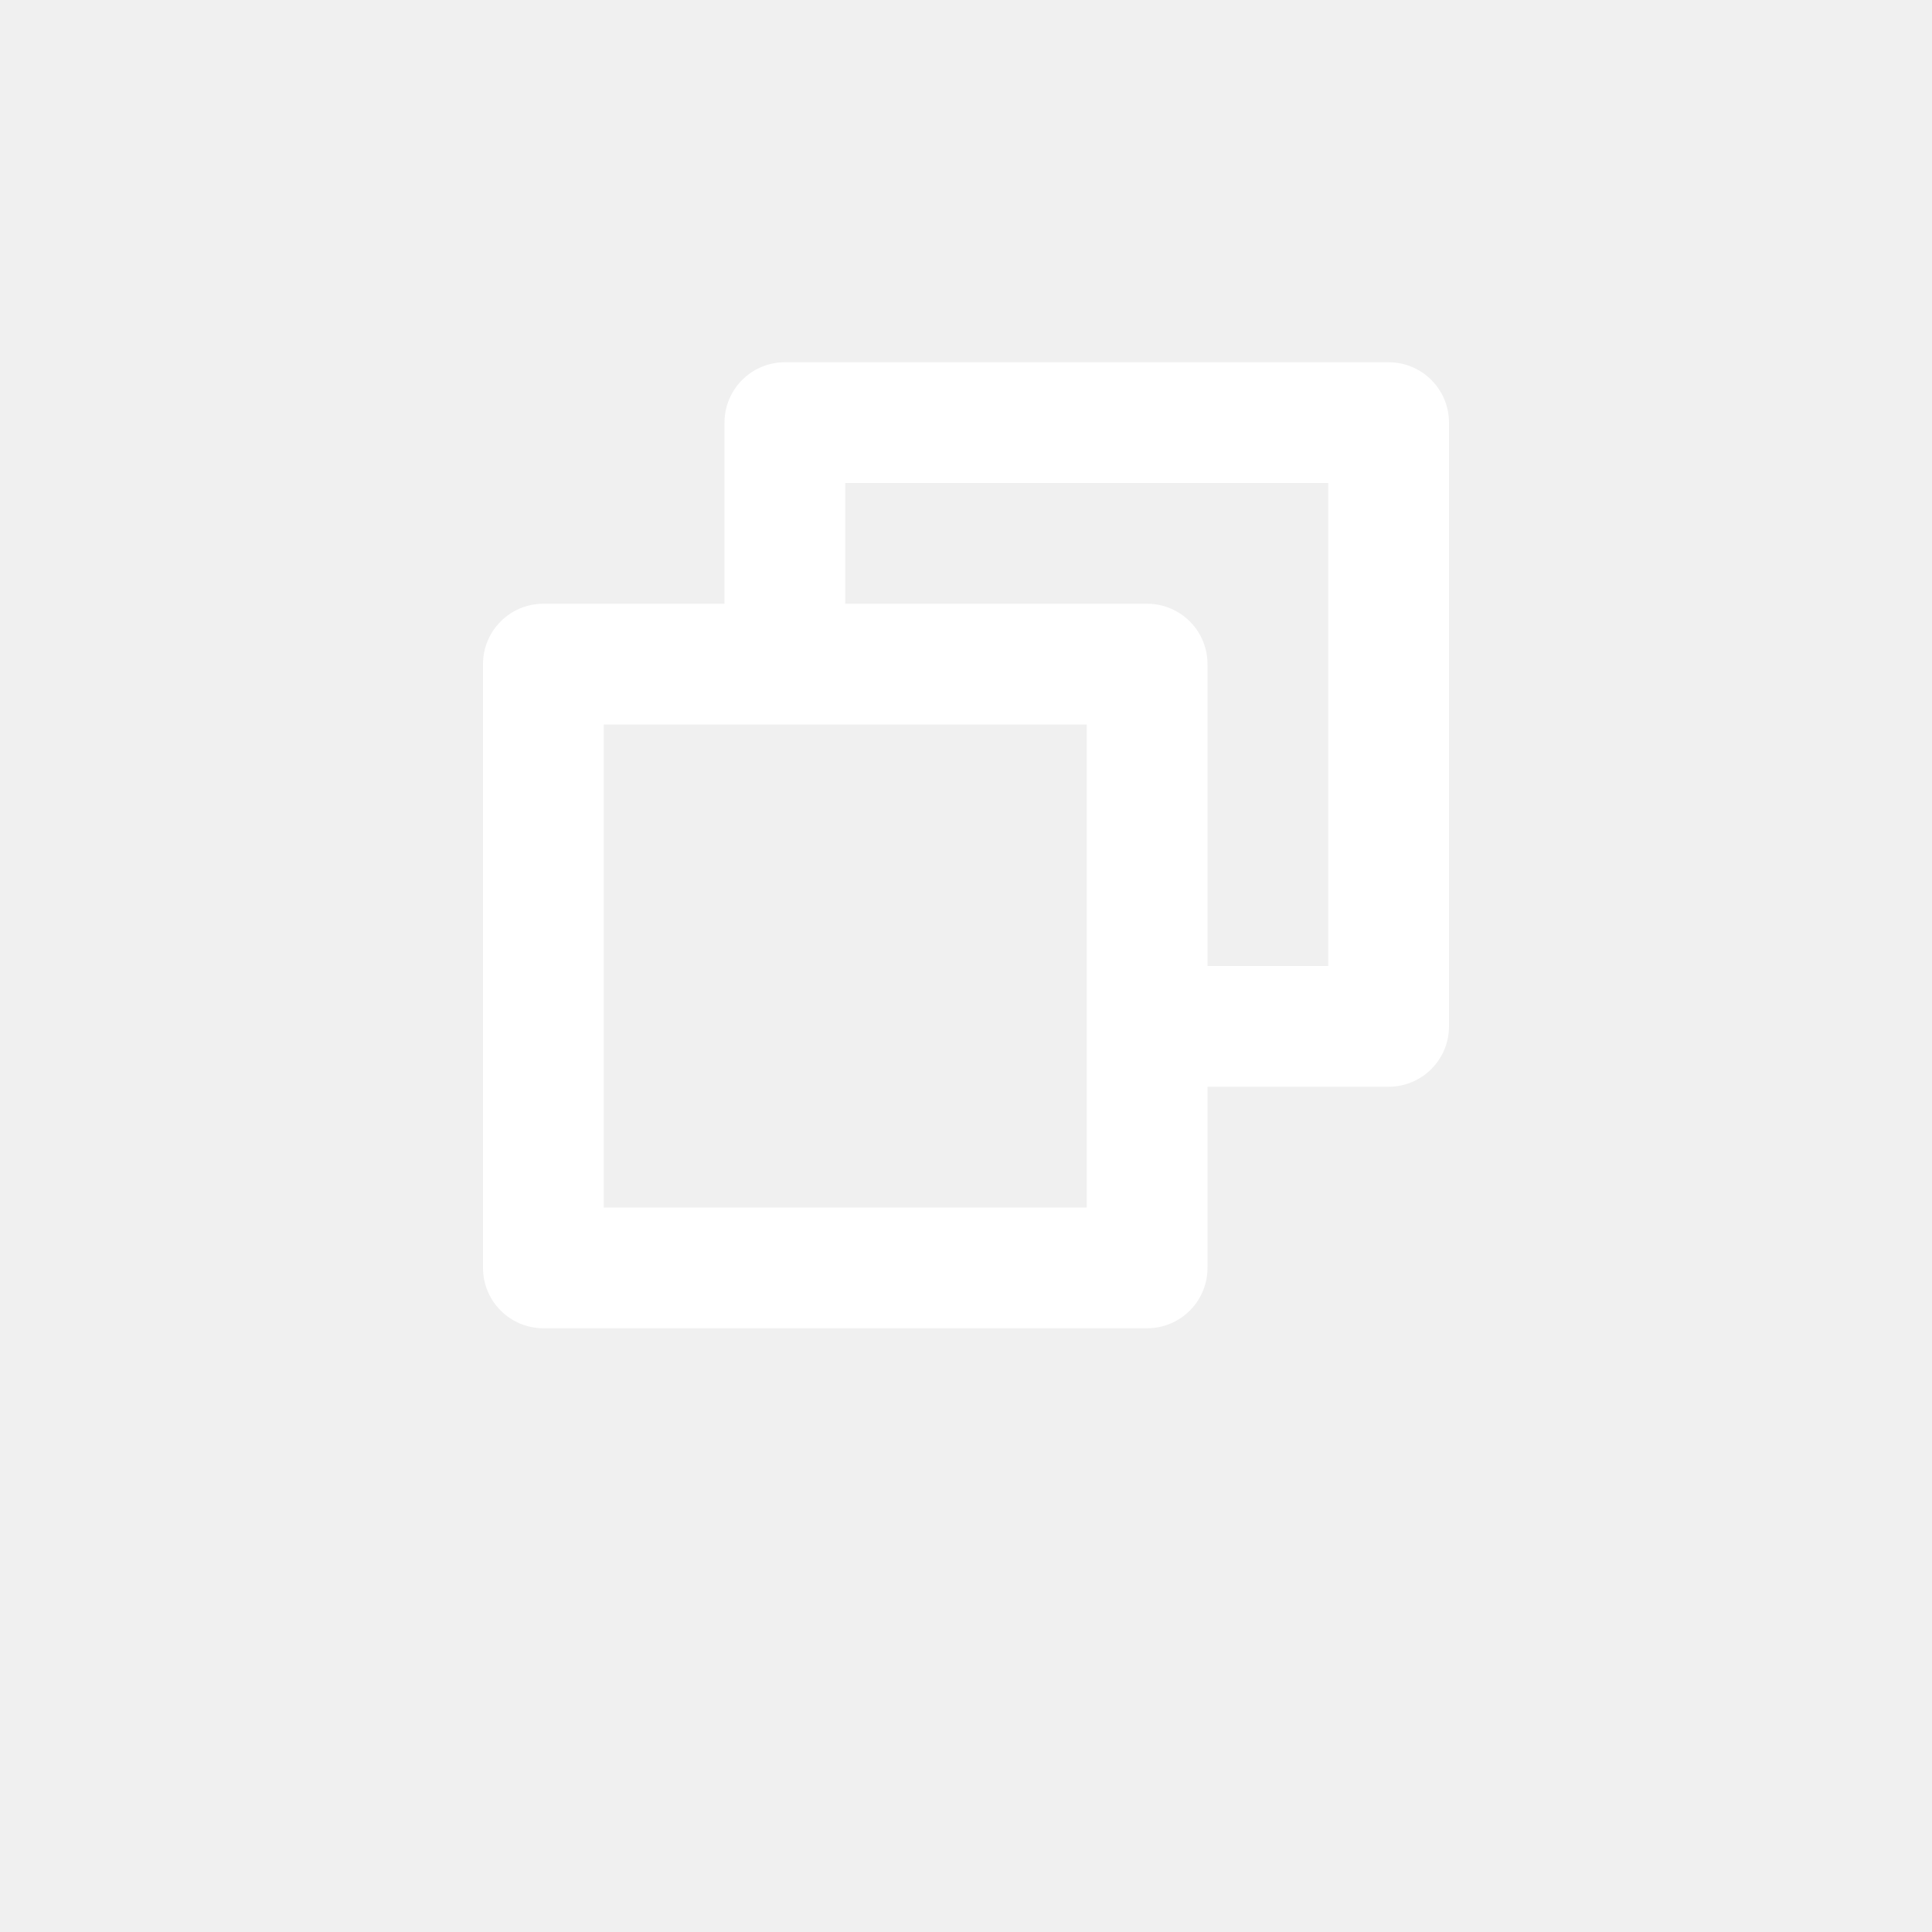
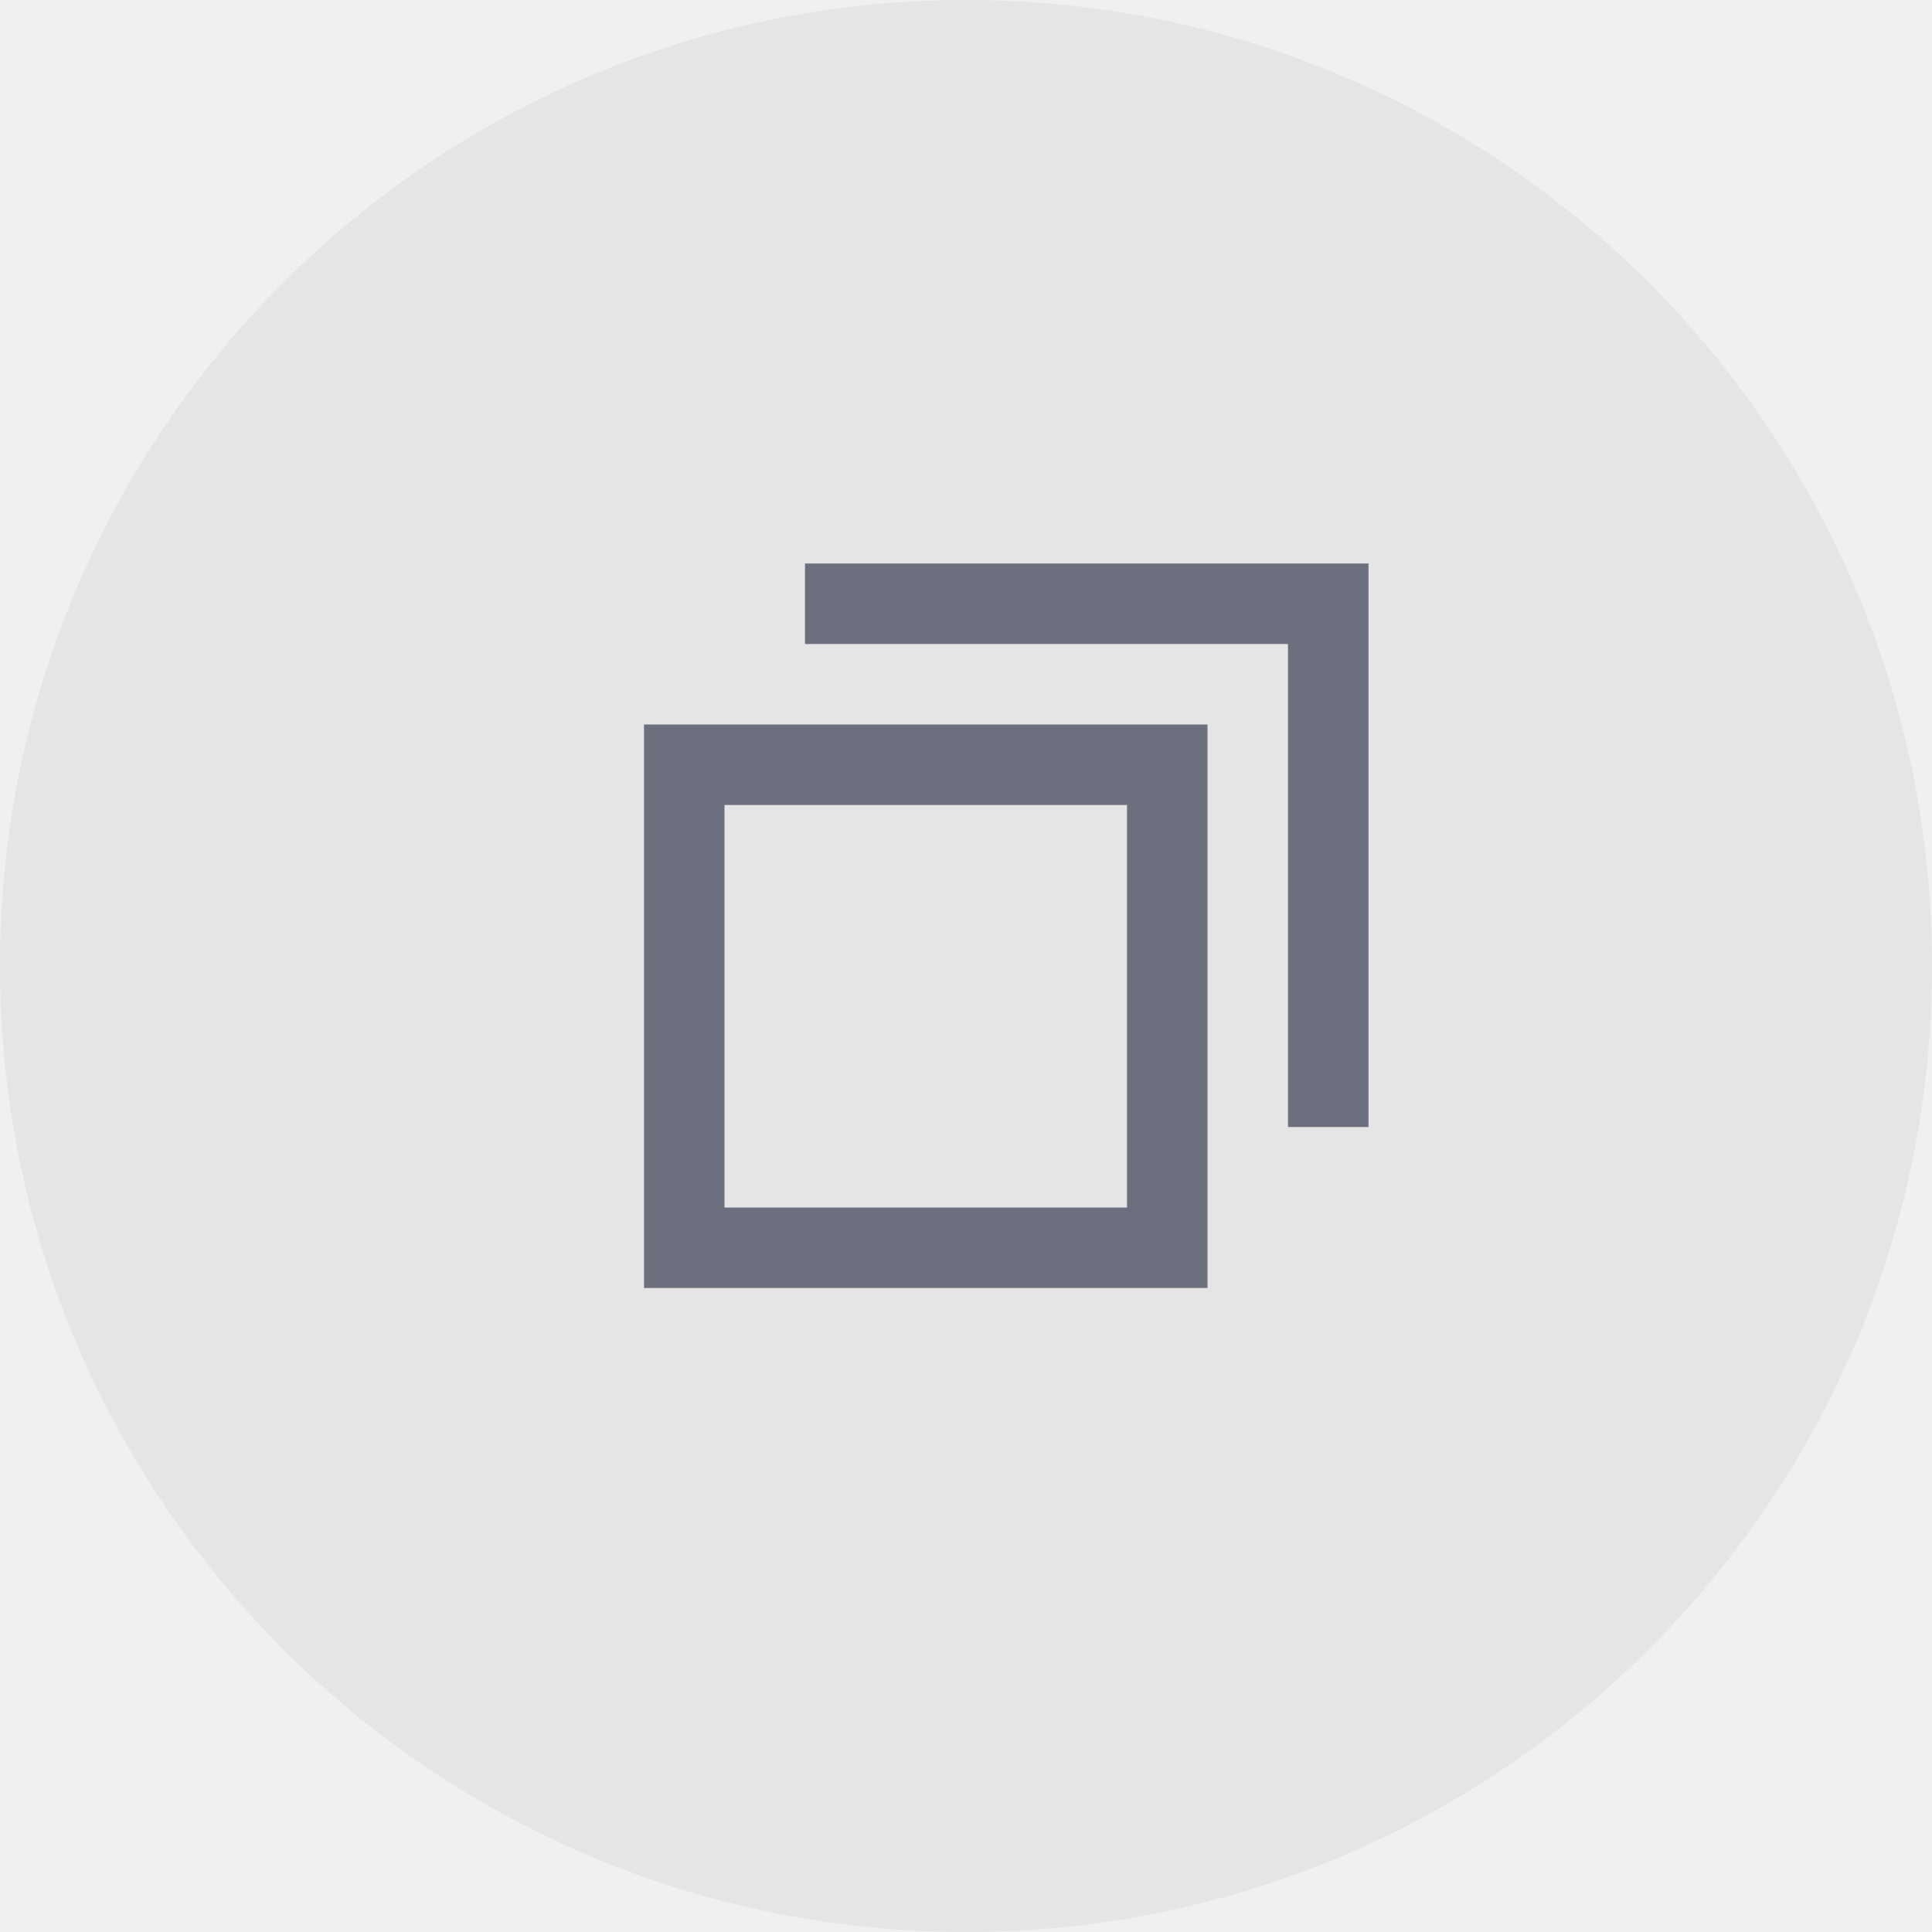
- <svg xmlns="http://www.w3.org/2000/svg" width="16" height="16" viewBox="0 0 16 16">
-   <path fill="#FFFFFF" d="M6 3.5A.5.5 0 0 1 6.5 3h5a.5.5 0 0 1 .5.5v5a.5.5 0 0 1-.5.5H10v1.5a.5.5 0 0 1-.5.5h-5a.5.5 0 0 1-.5-.5v-5A.5.5 0 0 1 4.5 5H6V3.5zM7 5h2.5a.5.5 0 0 1 .5.5V8h1V4H7v1zM5 6v4h4V6H5z" />
+ <svg xmlns="http://www.w3.org/2000/svg" width="24" height="24" viewBox="0 0 24 24" fill="none">
+   <circle opacity="0.05" cx="12" cy="12" r="12" fill="black" />
+   <path d="M8.5 9.5V15.5H14.5V9.5H8.5Z" stroke="#6C707E" stroke-linecap="round" />
+   <path d="M16.5 14V7.5H10" stroke="#6C707E" />
</svg>
